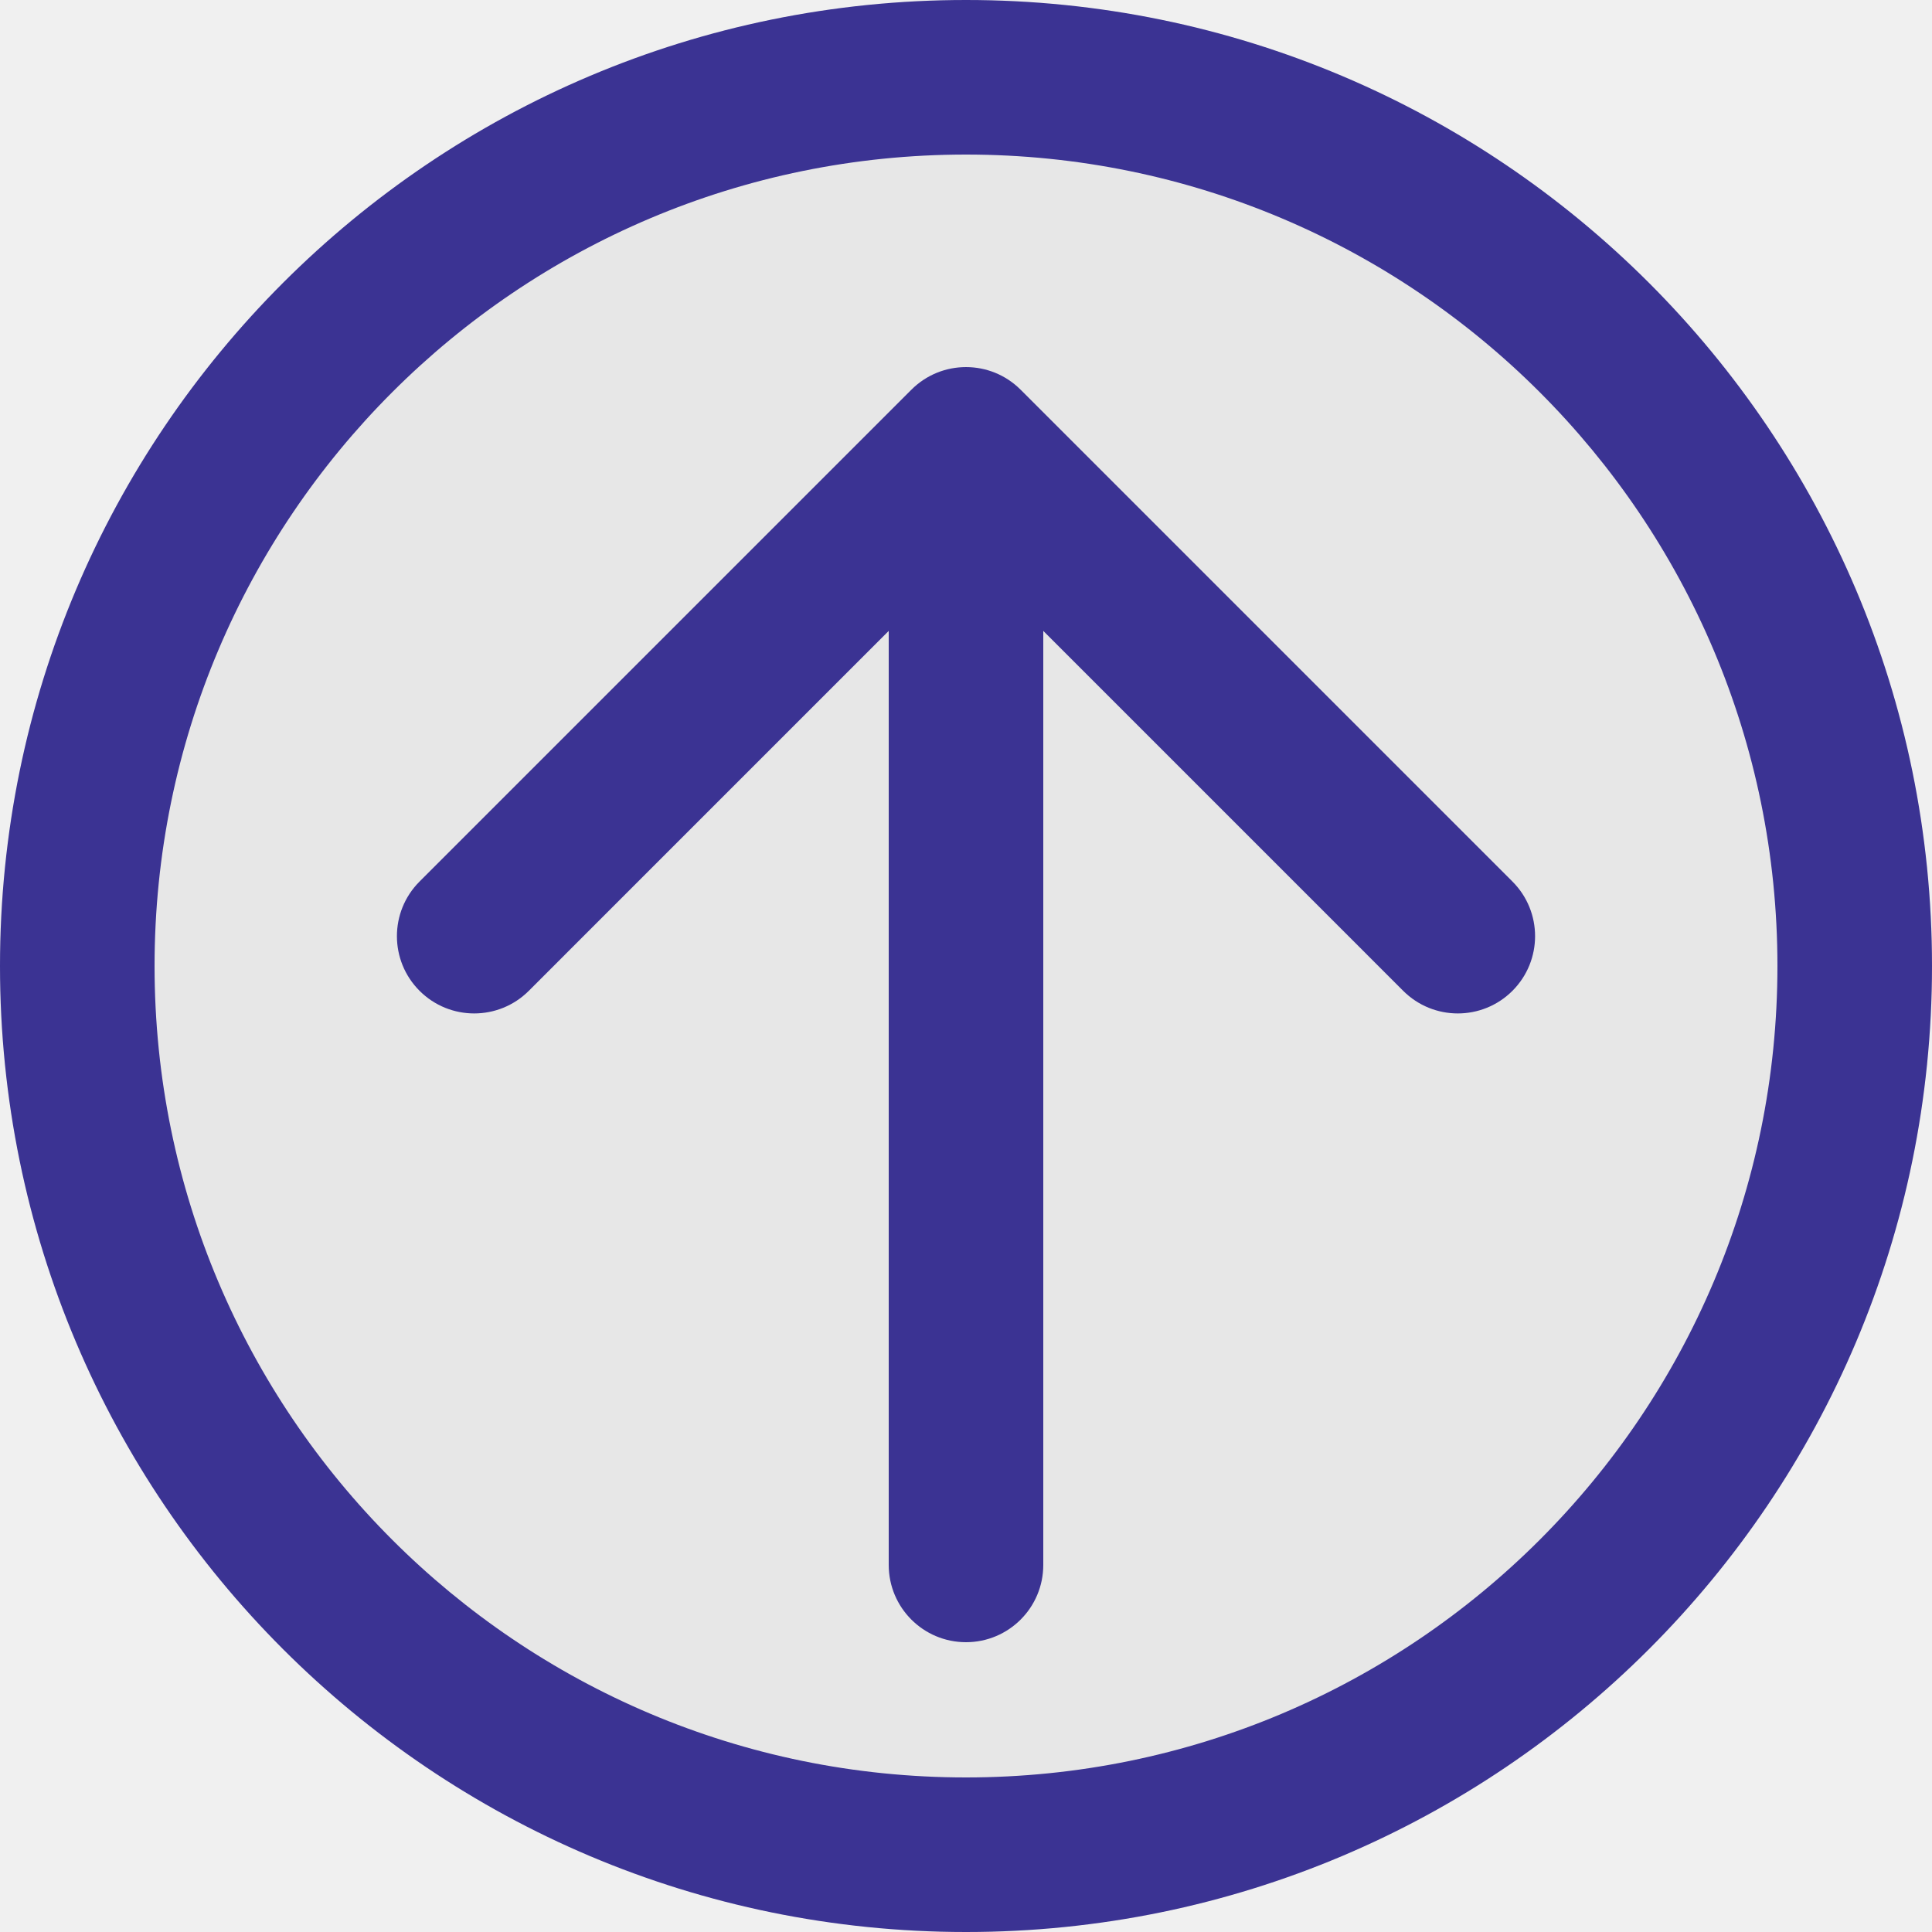
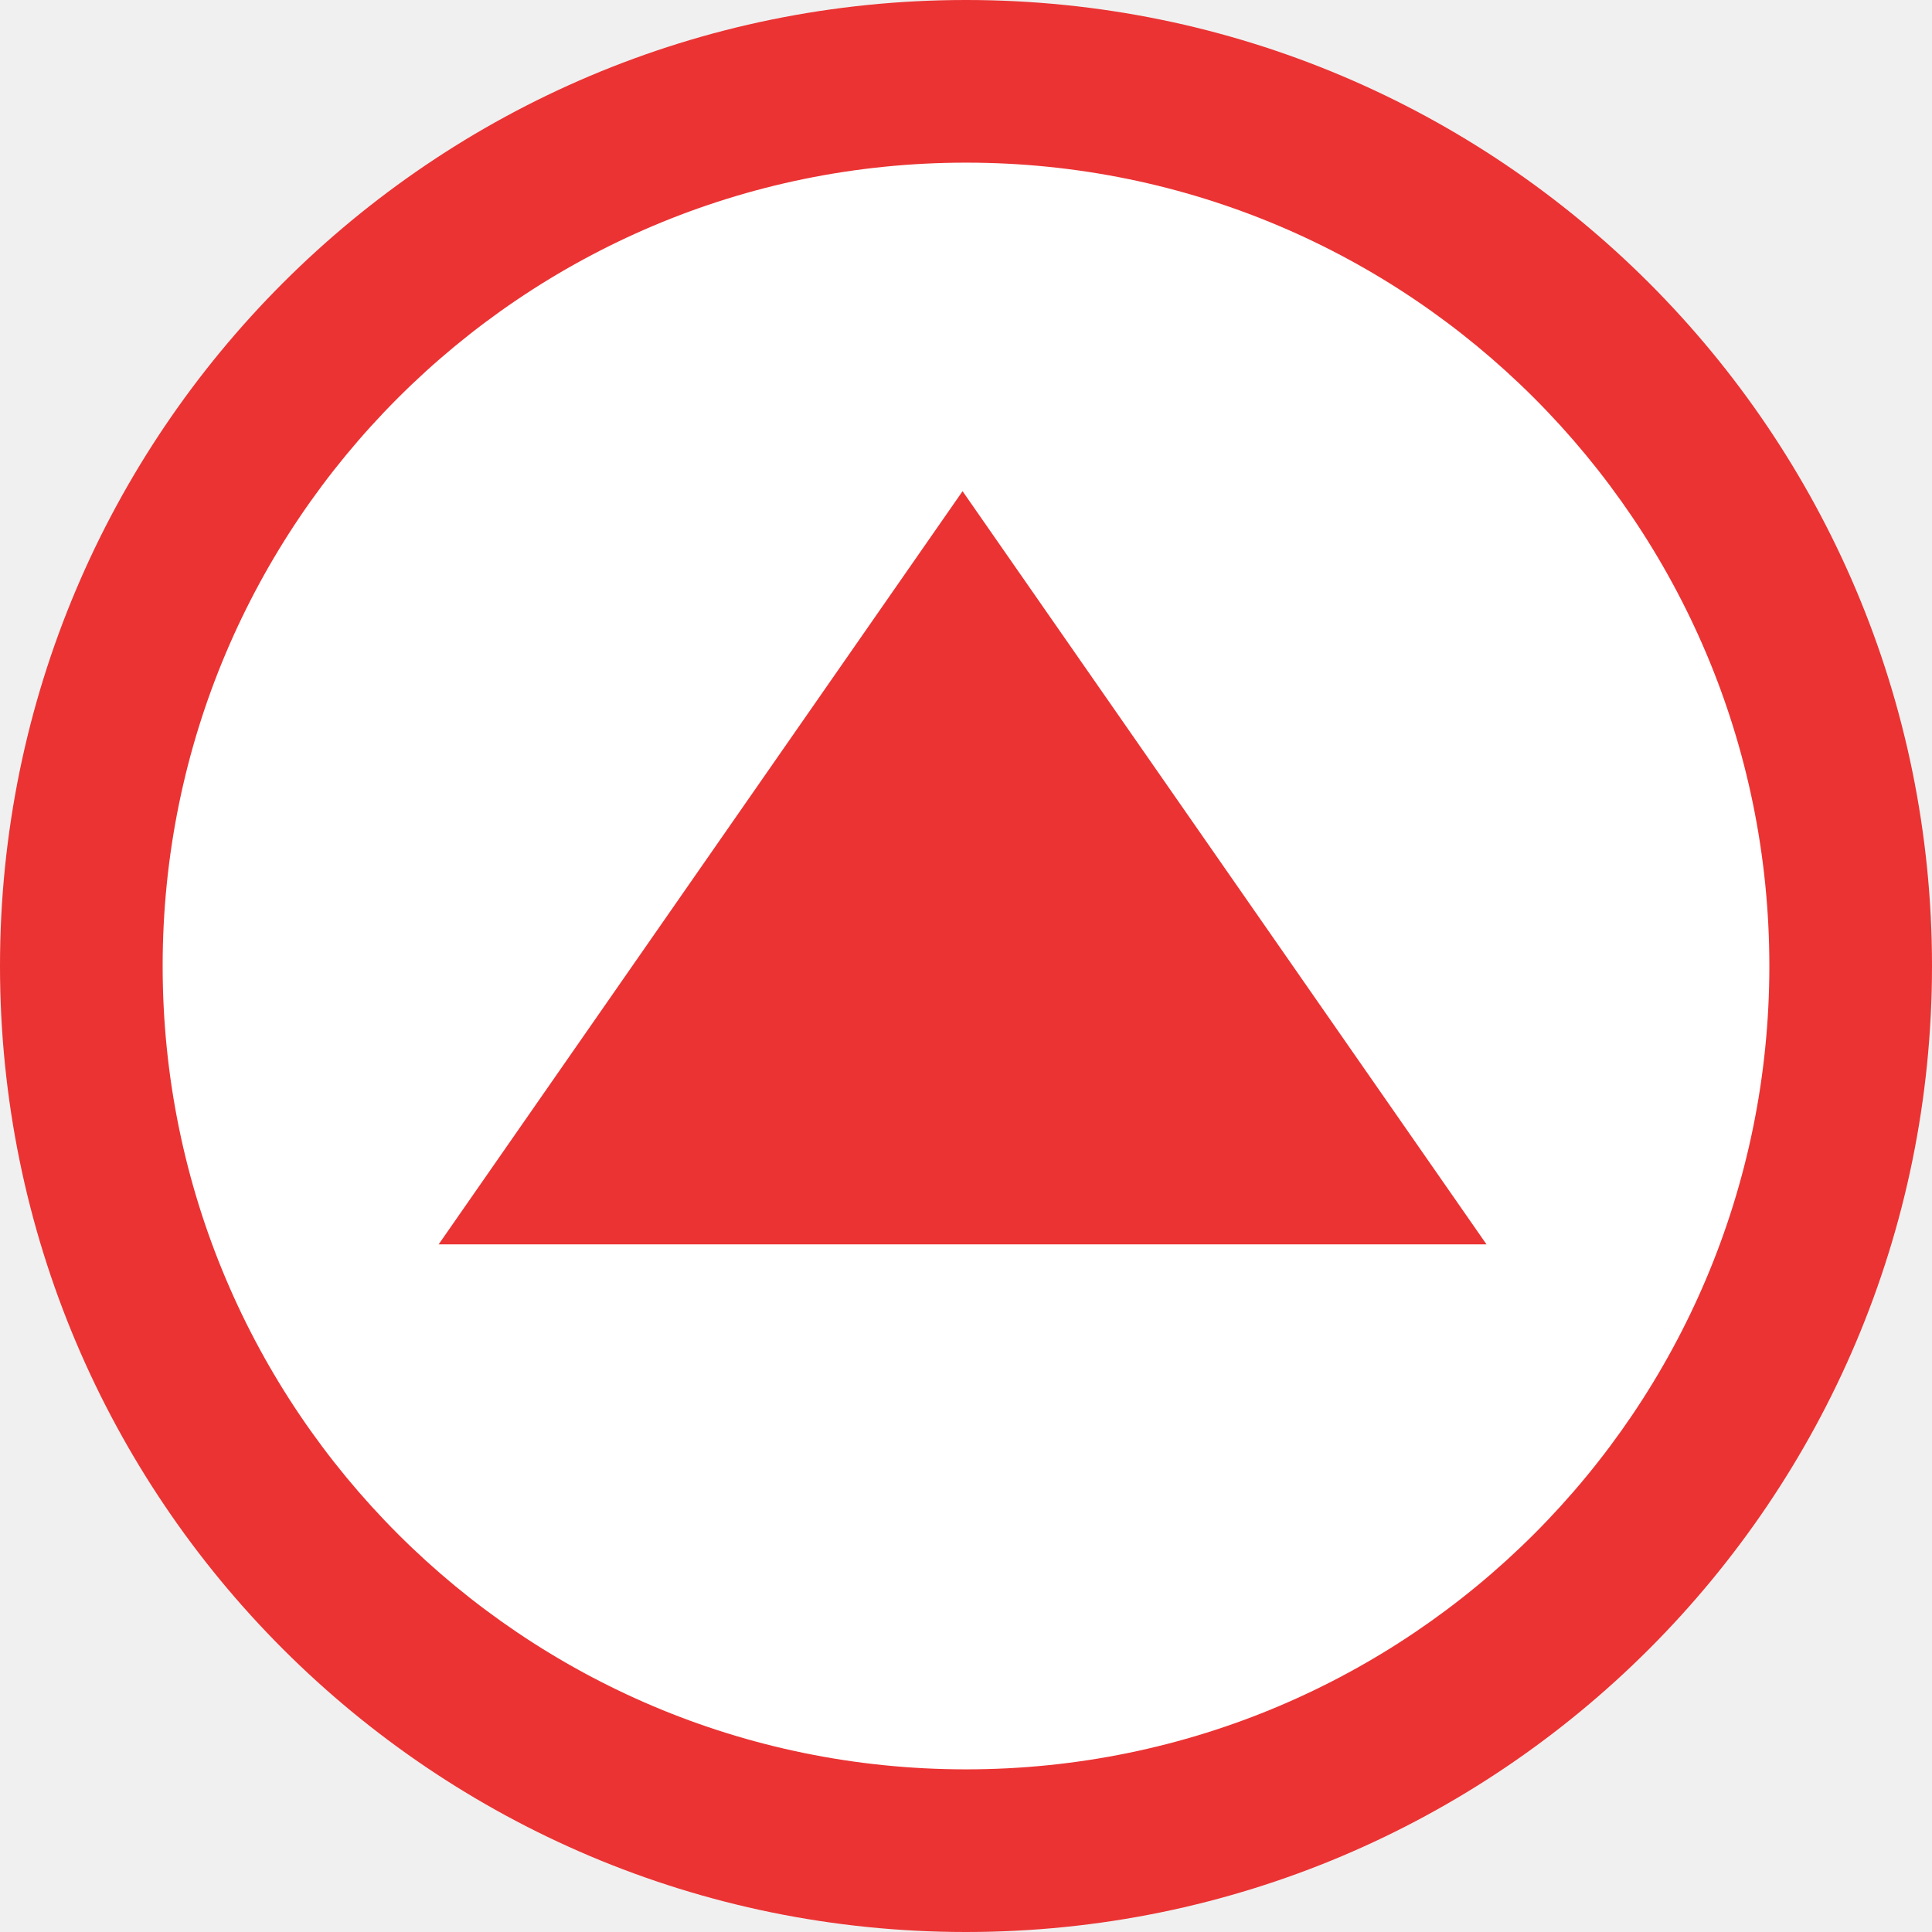
- <svg xmlns="http://www.w3.org/2000/svg" width="50" height="50" viewBox="0 0 50 50" fill="none">
-   <path d="M25 50C38.807 50 50 38.807 50 25C50 11.193 38.807 0 25 0C11.193 0 0 11.193 0 25C0 38.807 11.193 50 25 50Z" fill="#E7E7E7" />
-   <path fill-rule="evenodd" clip-rule="evenodd" d="M25 46C36.598 46 46 36.598 46 25C46 13.402 36.598 4 25 4C13.402 4 4 13.402 4 25C4 36.598 13.402 46 25 46ZM50 25C50 38.807 38.807 50 25 50C11.193 50 0 38.807 0 25C0 11.193 11.193 0 25 0C38.807 0 50 11.193 50 25Z" fill="#3B3393" />
-   <path fill-rule="evenodd" clip-rule="evenodd" d="M23.586 10.086C24.367 9.305 25.633 9.305 26.414 10.086L39.142 22.814C39.923 23.595 39.923 24.861 39.142 25.642C38.361 26.423 37.095 26.423 36.314 25.642L27 16.328V40.5C27 41.605 26.105 42.5 25 42.5C23.895 42.5 23 41.605 23 40.5V16.328L13.686 25.642C12.905 26.423 11.639 26.423 10.858 25.642C10.077 24.861 10.077 23.595 10.858 22.814L23.586 10.086Z" fill="#3B3393" />
+ <svg xmlns="http://www.w3.org/2000/svg" width="59" height="59" viewBox="0 0 59 59" fill="none">
+   <ellipse cx="29.5" cy="30" rx="25.5" ry="26" fill="white" />
+   <path fill-rule="evenodd" clip-rule="evenodd" d="M29.5 54.033C43.049 54.033 54.033 43.049 54.033 29.5C54.033 15.951 43.049 4.967 29.5 4.967C15.951 4.967 4.967 15.951 4.967 29.5C4.967 43.049 15.951 54.033 29.5 54.033ZM29.5 59C45.792 59 59 45.792 59 29.5C59 13.208 45.792 0 29.5 0C13.208 0 0 13.208 0 29.5C0 45.792 13.208 59 29.5 59Z" fill="#EB3333" />
+   <path d="M29.395 15L13.396 38H45.395L29.395 15Z" fill="#EB3333" />
</svg>
